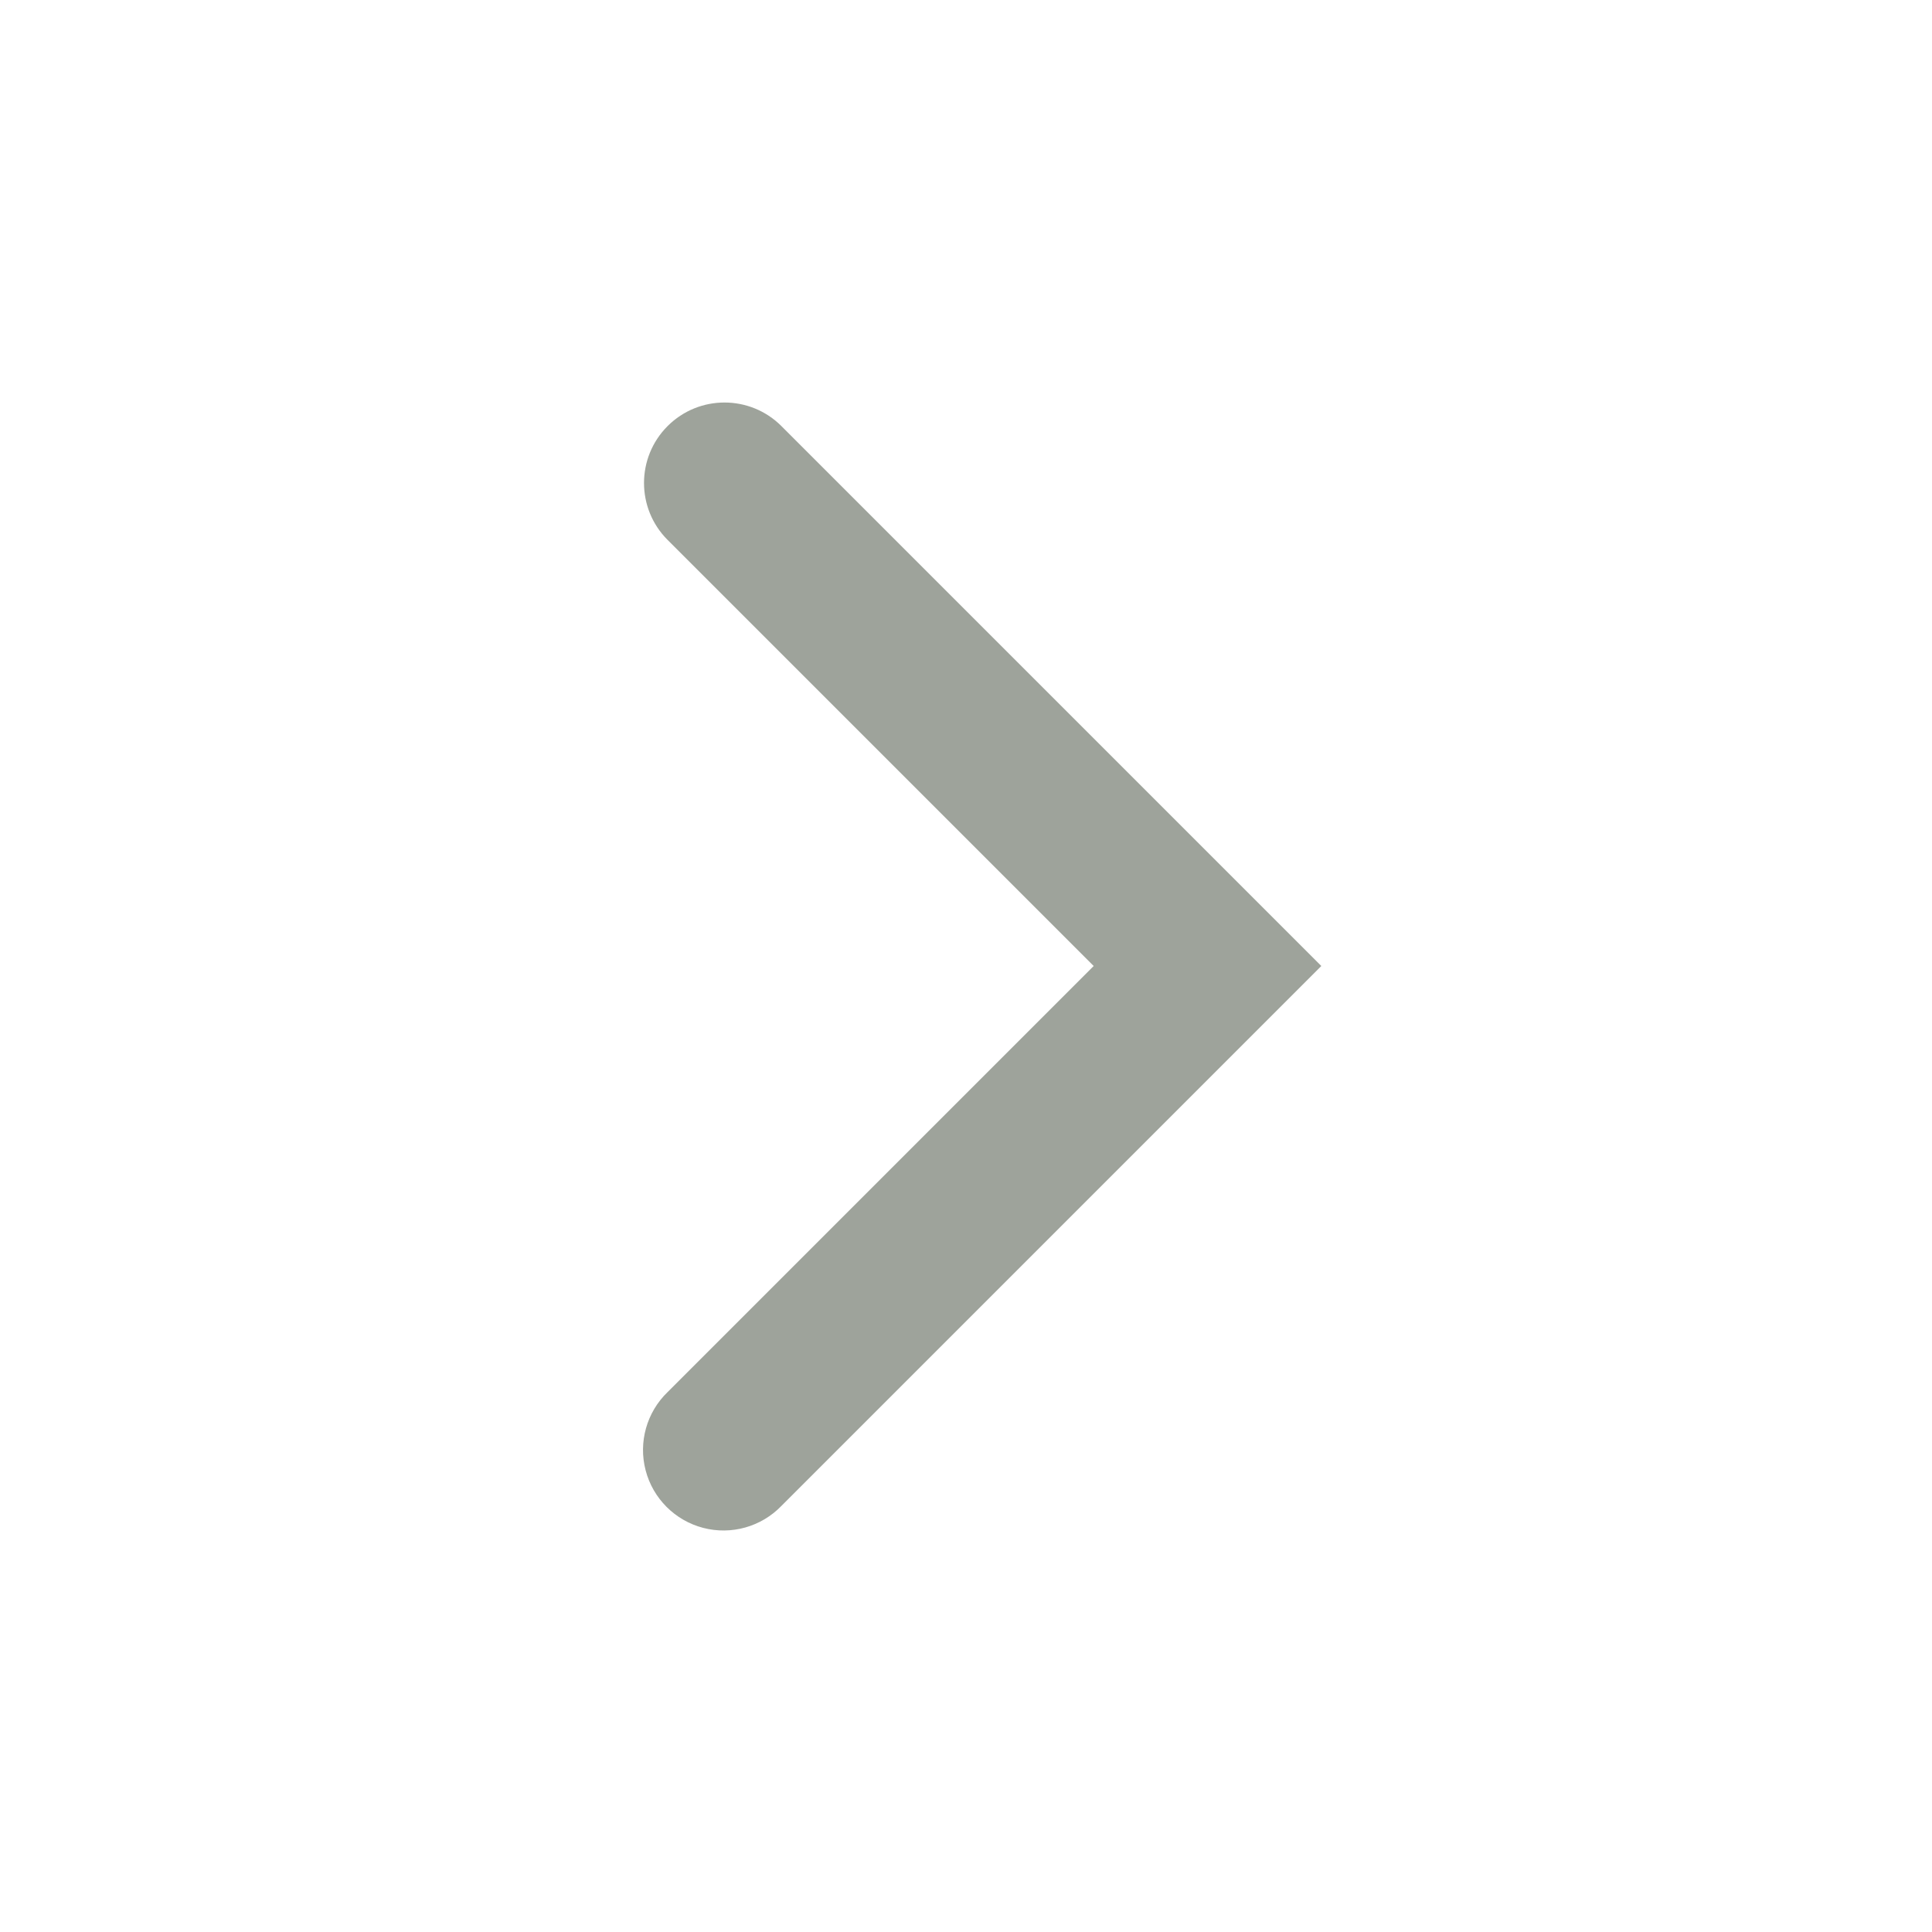
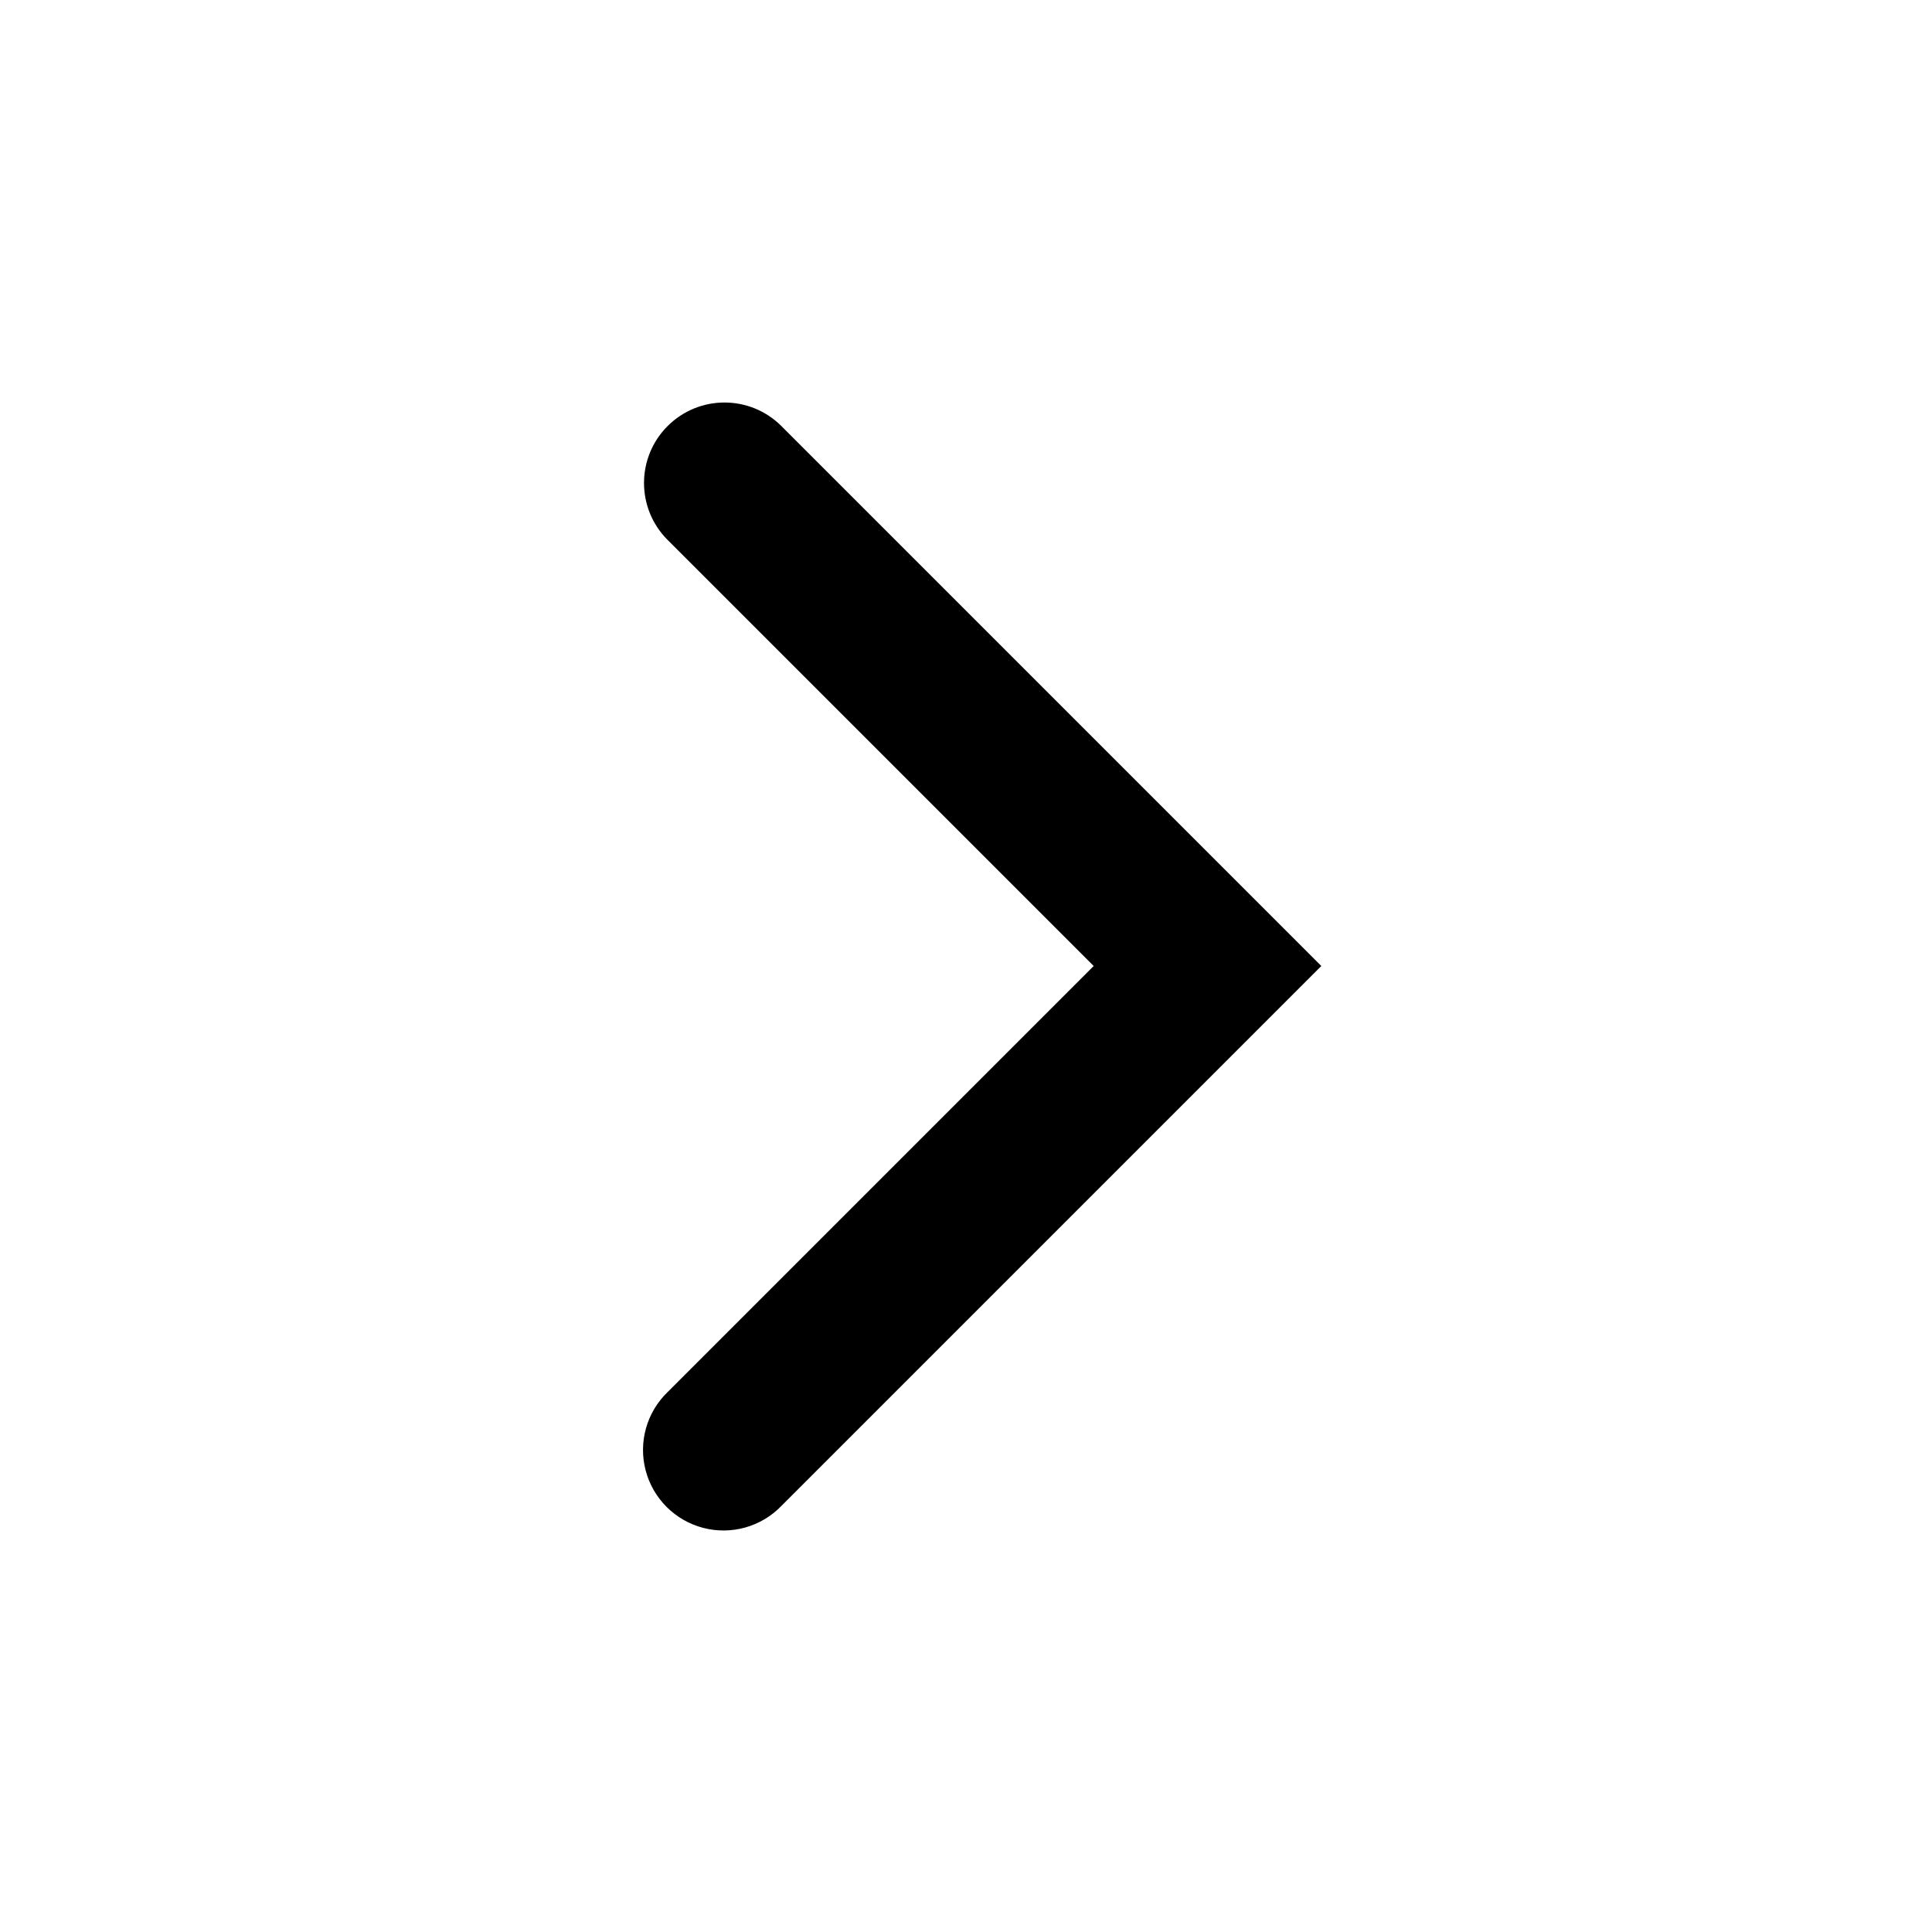
- <svg xmlns="http://www.w3.org/2000/svg" width="24" height="24" fill="#9EA39B" viewBox="0 0 24 24">
+ <svg xmlns="http://www.w3.org/2000/svg" width="24" height="24" fill="currentColor" viewBox="0 0 24 24">
  <path d="M8.293 5.293a1 1 0 0 1 1.414 0L16.414 12l-6.707 6.707a1 1 0 1 1-1.414-1.414L13.586 12 8.293 6.707a1 1 0 0 1 0-1.414" />
</svg>
